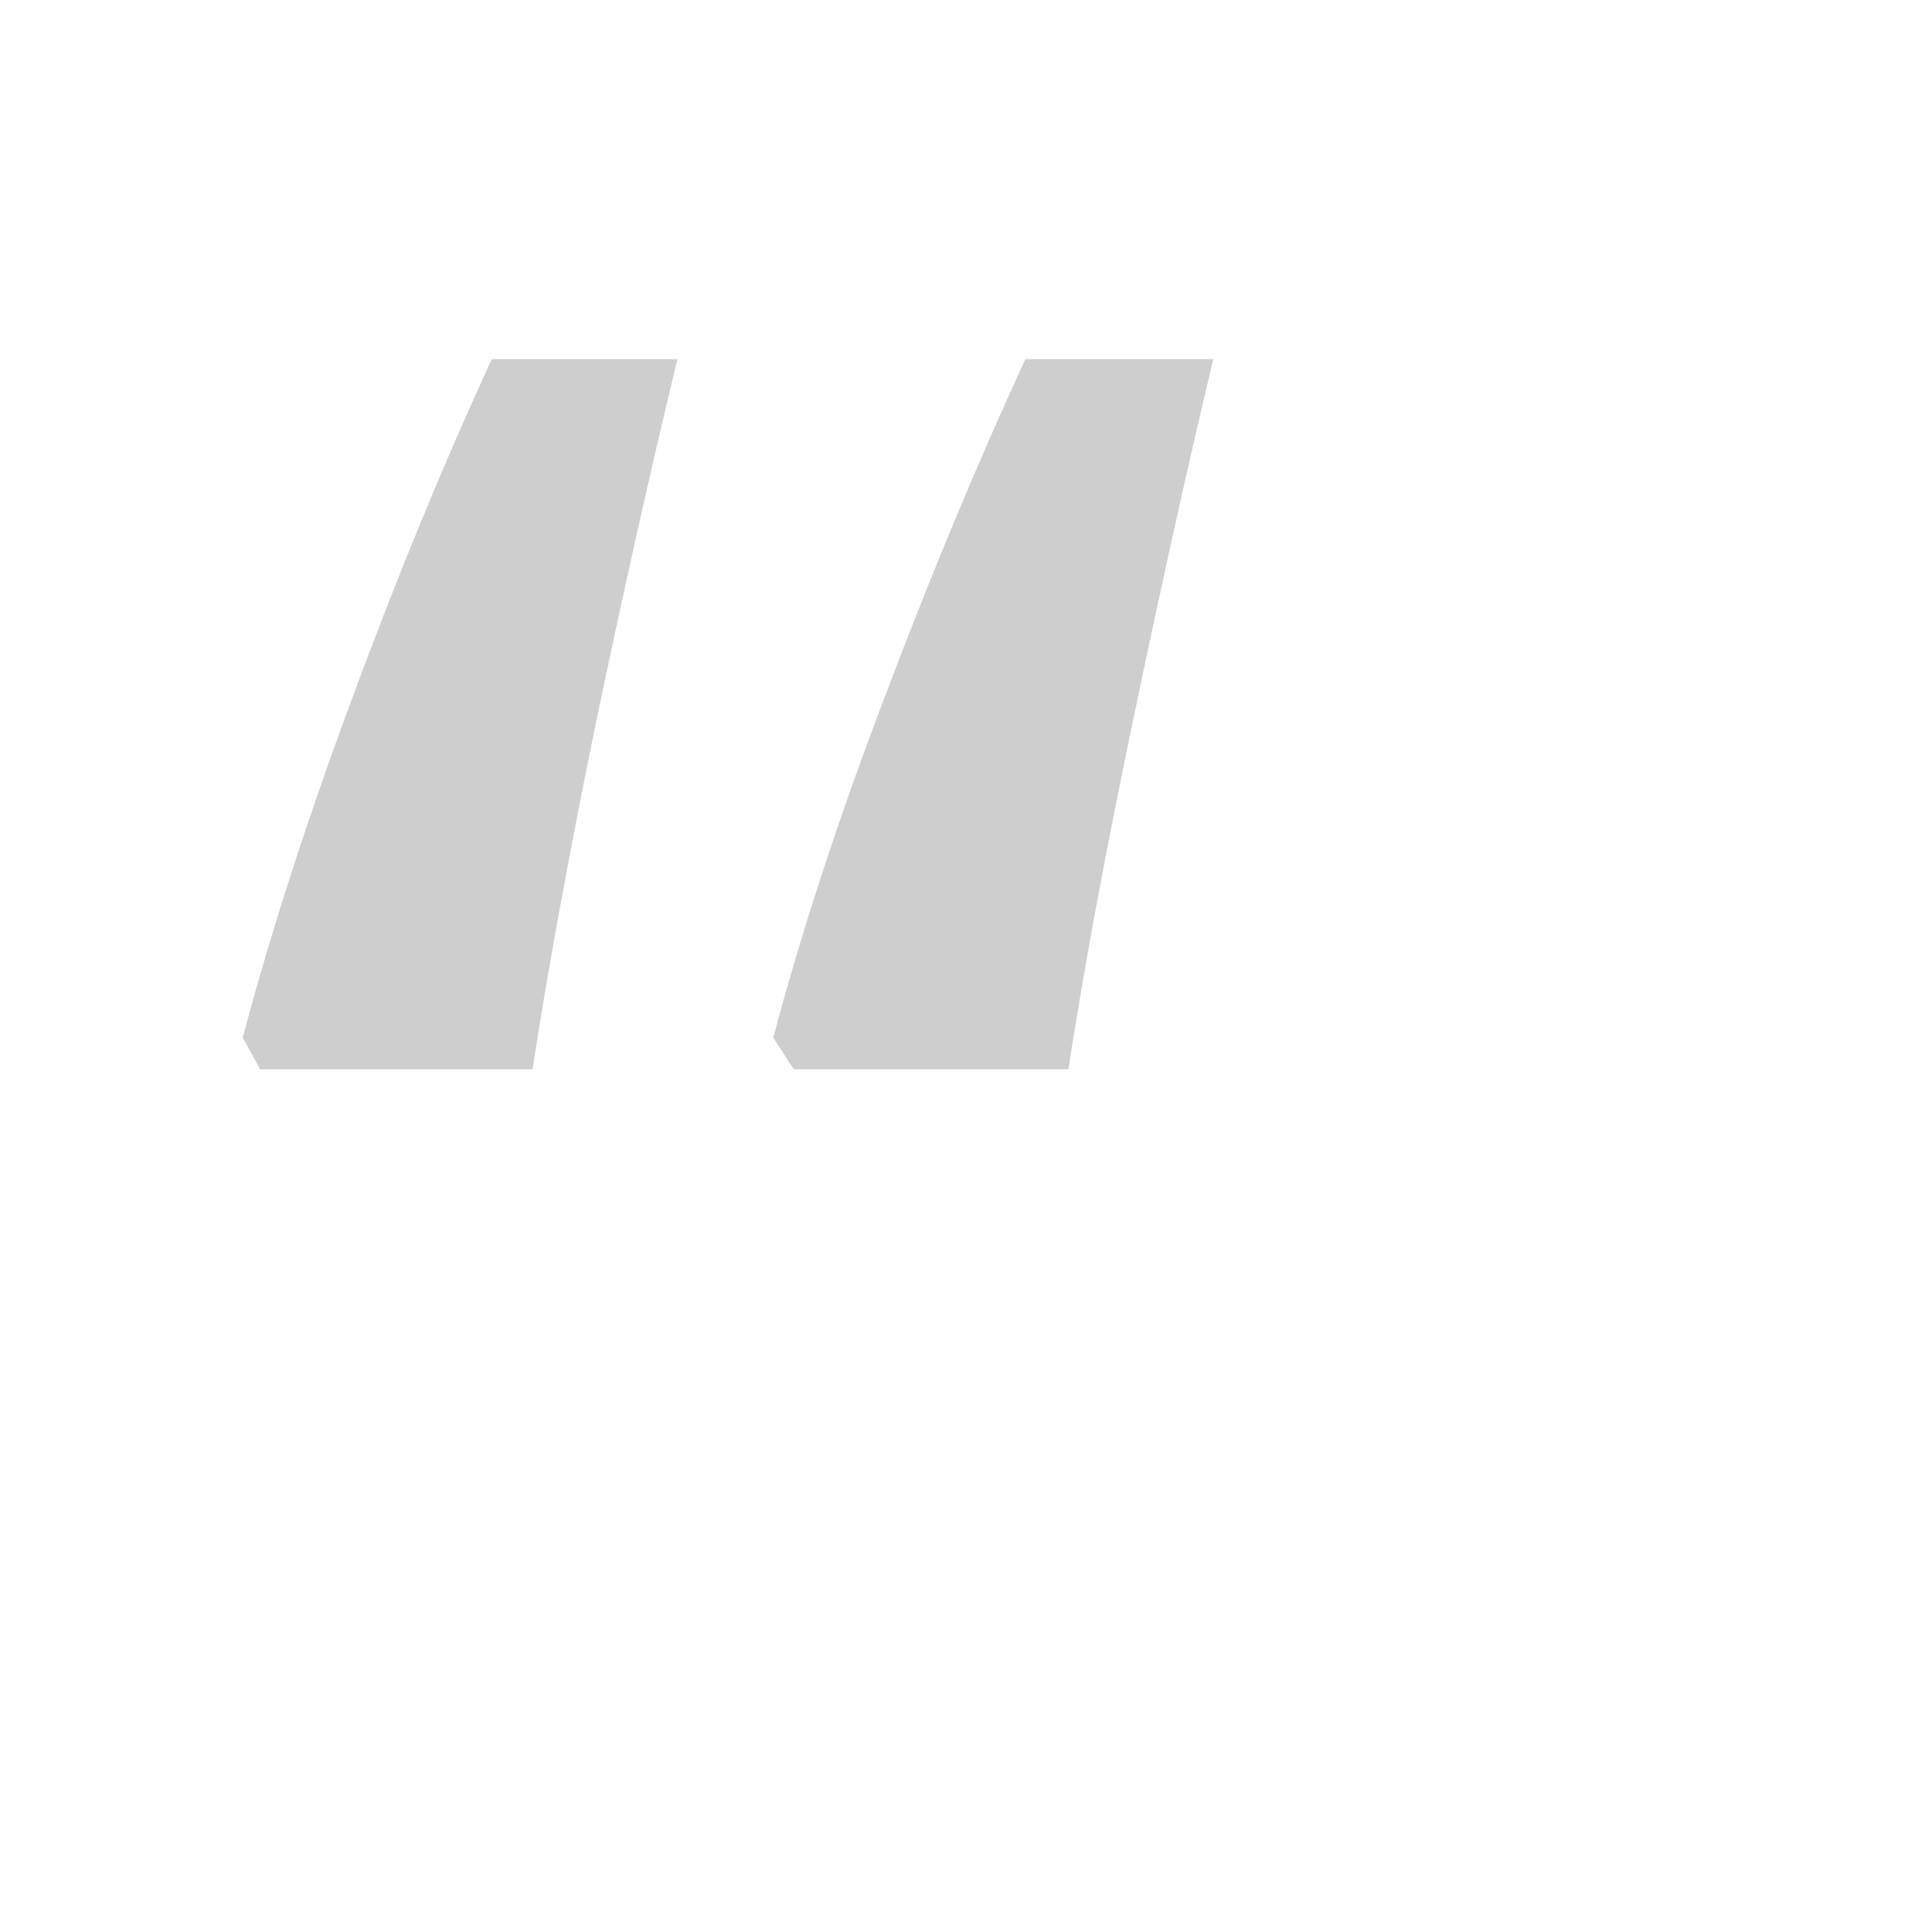
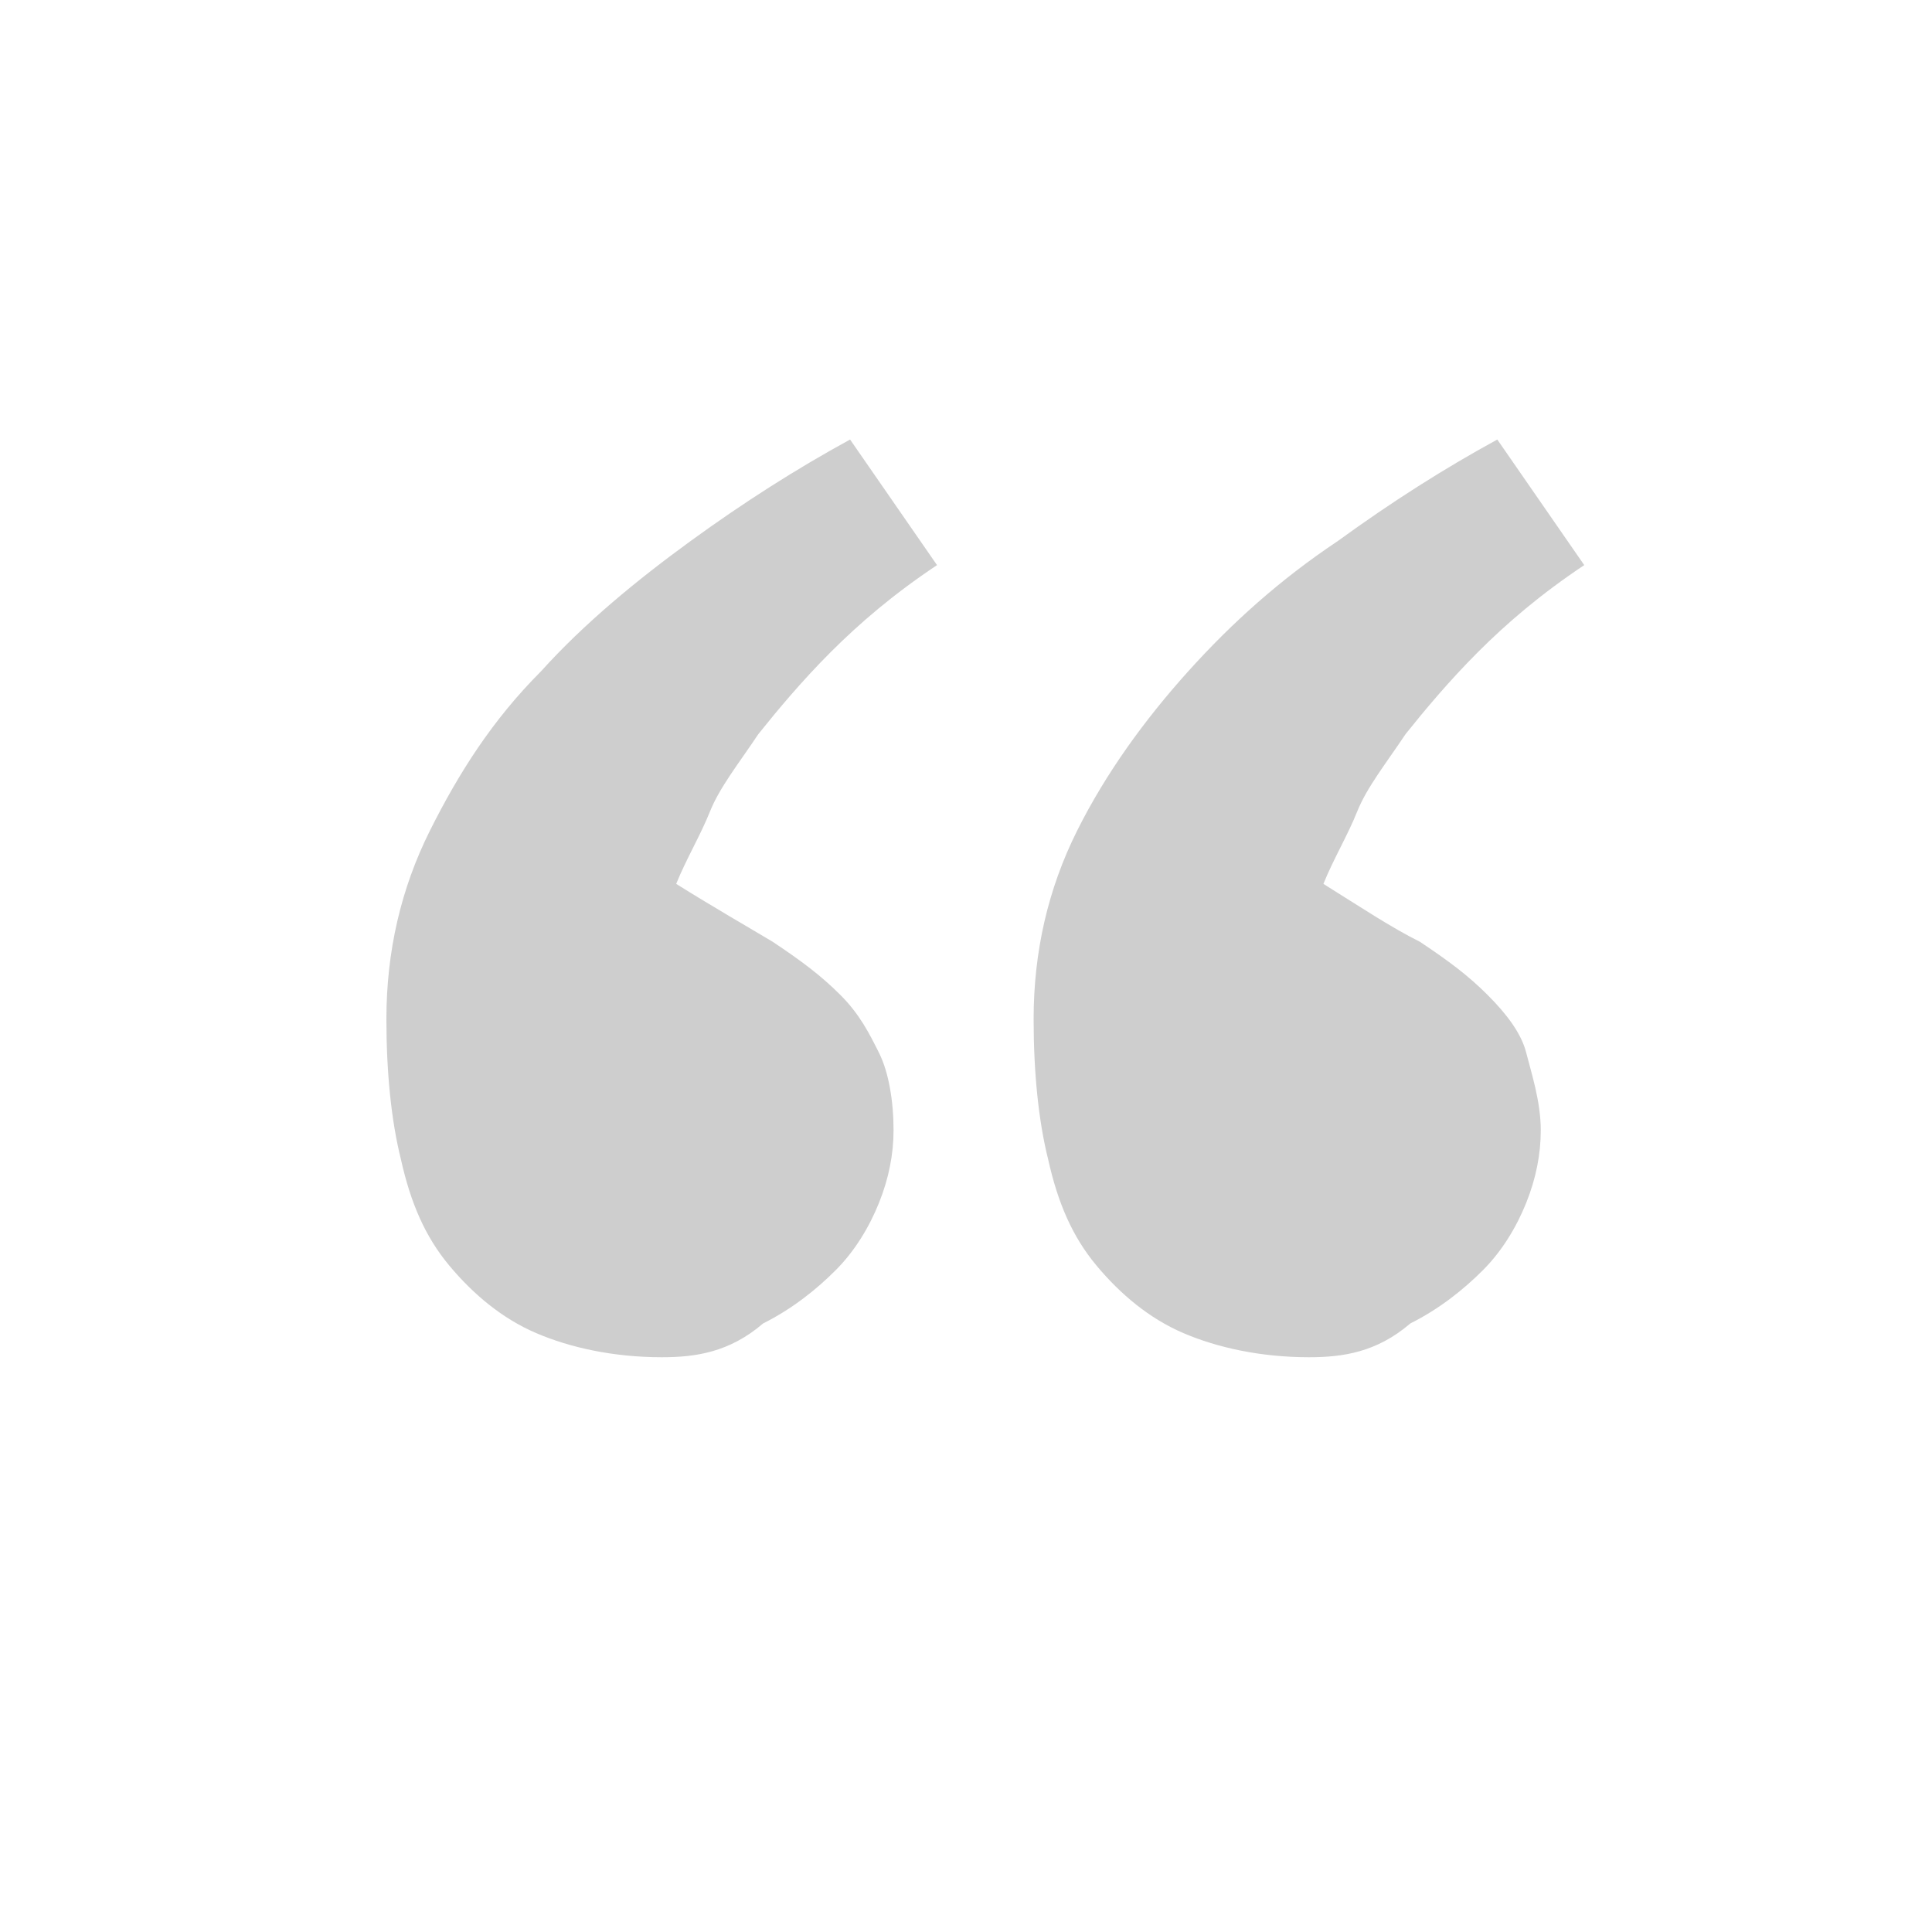
<svg xmlns="http://www.w3.org/2000/svg" version="1.1" x="0px" y="0px" viewBox="0 0 40 40" style="enable-background:new 0 0 40 40;" xml:space="preserve">
  <style type="text/css">
- 	.st0{fill:none;}
- 	.st1{display:none;fill:#CECECE;}
- 	.st2{font-family:'SitkaText-Bold';}
- 	.st3{font-size:53px;}
- 	.st4{font-family:'SitkaText-Italic';}
- 	.st5{font-family:'SitkaText';}
- 	.st6{font-size:48px;}
- 	.st7{font-family:'SitkaHeading';}
- 	.st8{font-size:36px;}
- 	.st9{font-family:'Consolas-Bold';}
- 	.st10{font-size:24px;}
- 	.st11{letter-spacing:-2;}
- 	.st12{font-size:32px;}
- 	.st13{font-size:40px;}
- 	.st14{display:none;}
- 	.st15{display:inline;fill:#CECECE;}
- 	.st16{font-size:15px;}
- 	.st17{fill:#CECECE;}
- 	.st18{font-size:60px;}
- 	.st19{letter-spacing:1;}
- 	.st20{display:none;fill:none;stroke:#CECECE;stroke-width:2;stroke-linecap:round;stroke-miterlimit:10;}
- 	.st21{display:inline;opacity:0.5;fill:#CECECE;}
- 	.st22{display:inline;fill:none;stroke:#CECECE;stroke-width:1.5;stroke-linecap:round;stroke-miterlimit:10;}
- 	.st23{display:inline;fill:#64CC66;}
- 	.st24{display:inline;fill:#5B90C4;}
- 	.st25{display:inline;fill:#CC5A5A;}
- 	.st26{fill:none;stroke:#000000;stroke-width:0.25;stroke-miterlimit:10;}
+ 	.st0{display:none;}
+ 	.st1{display:inline;fill:none;}
+ 	.st2{display:inline;fill:#CECECE;}
+ 	.st3{fill:none;}
+ 	.st4{fill:#CECECE;}
+ 	.st5{display:none;fill:none;stroke:#CECECE;stroke-width:2;stroke-linecap:round;stroke-miterlimit:10;}
+ 	.st6{display:none;fill:#CECECE;}
+ 	.st7{display:none;fill:none;stroke:#CECECE;stroke-width:2.5;stroke-miterlimit:10;}
+ 	.st8{display:inline;fill:none;stroke:#CECECE;stroke-width:2;stroke-miterlimit:10;}
+ 	.st9{display:inline;fill:none;stroke:#CECECE;stroke-width:4;stroke-linecap:round;stroke-miterlimit:10;}
+ 	.st10{display:inline;fill:none;stroke:#CECECE;stroke-width:3;stroke-linecap:round;stroke-miterlimit:10;}
+ 	.st11{display:inline;fill:#75B6CC;}
+ 	.st12{display:inline;fill:#63E58E;}
+ 	.st13{display:inline;opacity:0.5;fill:#CECECE;}
+ 	.st14{display:inline;fill:none;stroke:#CECECE;stroke-width:1.5;stroke-linecap:round;stroke-miterlimit:10;}
+ 	.st15{display:inline;opacity:0.25;fill:#3C8199;}
+ 	.st16{display:inline;fill:#998D77;}
+ 	.st17{display:inline;fill:#82A5A8;}
+ 	.st18{display:inline;fill:#64CC66;}
+ 	.st19{display:inline;fill:#5B90C4;}
+ 	.st20{display:inline;fill:#CC5A5A;}
+ 	.st21{display:inline;fill:none;stroke:#000000;stroke-width:0.25;stroke-miterlimit:10;}
</style>
  <g id="Layer_1">
-     <rect class="st0" width="40" height="40" />
-     <text transform="matrix(1 0 0 1 2.1216 36.4629)" class="st1 st2 st3">B</text>
-     <rect class="st0" width="40" height="40" />
-     <text transform="matrix(1 0 0 1 10.1538 36.4629)" class="st1 st4 st3">I</text>
-     <rect class="st0" width="40" height="40" />
-     <text transform="matrix(1 0 0 1 2.4004 33.0234)" class="st1 st5 st6" style="text-decoration: underline;">U</text>
-     <rect class="st0" width="40" height="40" />
-     <text transform="matrix(1 0 0 1 5.1016 36.4629)" class="st1 st5 st3" style="text-decoration: line-through;">S</text>
-     <rect class="st0" width="40" height="40" />
-     <text transform="matrix(1 0 0 1 9.9185 36.4629)" class="st1 st2 st3">!</text>
-     <rect x="0.5" y="8" class="st0" width="40" height="40" />
-     <text transform="matrix(1 0 0 1 1.2441 32.4082)" class="st1 st7 st8">h2</text>
-     <rect y="11" class="st0" width="40" height="40" />
-     <text transform="matrix(1 0 0 1 2.5591 27.5596)" class="st1 st9 st10 st11">&lt;/&gt;</text>
-     <rect x="10" y="13" class="st0" width="40" height="40" />
-     <text transform="matrix(1 0 0 1 21.46 33.0156)" class="st1 st5 st12">t</text>
-     <rect x="-7" y="7.5" class="st0" width="40" height="40" />
-     <text transform="matrix(1 0 0 1 0.4849 33.0195)" class="st1 st5 st13">T</text>
-     <rect x="-24" class="st0" width="40" height="40" />
-     <text transform="matrix(1 0 0 1 4.3936 10.3198)" class="st14">
-       <tspan x="0" y="0" class="st15 st5 st16">1.</tspan>
-       <tspan x="-1.7" y="12" class="st15 st5 st16">2.</tspan>
-       <tspan x="-1.5" y="24" class="st15 st5 st16">3.</tspan>
-     </text>
-     <rect x="-16" y="9" class="st0" width="72" height="72" />
-     <text transform="matrix(1 0 0 1 4.3071 50.2793)" class="st17 st2 st18">“</text>
-     <rect class="st0" width="40" height="40" />
-     <text transform="matrix(1 0 0 1 9.9185 36.4629)" class="st1 st2 st3 st19">!</text>
-     <line class="st20" x1="20" y1="7" x2="35.5" y2="7" />
-     <line class="st20" x1="20.5" y1="19.8" x2="36" y2="19.8" />
-     <line class="st20" x1="20.5" y1="32.5" x2="36" y2="32.5" />
-     <circle class="st1" cx="8" cy="7" r="3" />
-     <circle class="st1" cx="8" cy="20" r="3" />
-     <circle class="st1" cx="8" cy="33" r="3" />
+     <g class="st0">
+       <rect y="3" class="st1" width="40" height="40" />
+       <path class="st2" d="M5.8,34.2l3.3-1.3c0.2-0.1,0.4-0.2,0.6-0.4s0.2-0.4,0.2-0.7V9.5c0-0.3-0.1-0.5-0.2-0.7    C9.5,8.7,9.3,8.6,9.1,8.5L5.8,7.3V5.4H21c2.3,0,4.1,0.2,5.6,0.6C28,6.4,29.2,6.9,30,7.5c0.8,0.6,1.4,1.4,1.7,2.2    c0.3,0.8,0.5,1.7,0.5,2.5c0,1-0.2,1.9-0.5,2.7S31,16.4,30.5,17c-0.6,0.6-1.3,1.2-2.1,1.6c-0.8,0.4-1.7,0.8-2.7,1v0.2    c1.3,0.1,2.4,0.3,3.5,0.7c1.1,0.4,2,0.9,2.7,1.5c0.8,0.6,1.4,1.4,1.8,2.3s0.6,1.8,0.6,2.9c0,1.2-0.2,2.2-0.5,3.1S33,32,32.4,32.6    s-1.3,1.2-2.1,1.6c-0.8,0.4-1.7,0.8-2.6,1.1c-0.9,0.3-1.9,0.5-3,0.6c-1,0.1-2.1,0.2-3.1,0.2H5.8V34.2z M18.9,18.7    c1.1,0,2.1-0.1,2.8-0.3c0.8-0.2,1.4-0.5,1.8-0.9c0.5-0.4,0.8-0.8,1-1.4c0.2-0.5,0.3-1.2,0.3-1.9c0-1.8-0.4-3.2-1.3-4    C22.7,9.4,21.4,9,19.5,9h-2.6v9.7H18.9z M21.1,32.5c1.9,0,3.3-0.4,4.2-1.2c0.9-0.8,1.4-2,1.4-3.8c0-1-0.1-1.9-0.4-2.6    c-0.2-0.7-0.6-1.3-1.1-1.7s-1.2-0.8-2-0.9s-1.8-0.3-3-0.3h-3.3v10.5H21.1z" />
+     </g>
+     <g class="st0">
+       <rect y="2" class="st1" width="40" height="40" />
+       <path class="st2" d="M24.1,35H11.2l0.4-1.6l3.4-1c0.3-0.1,0.5-0.2,0.7-0.4c0.2-0.2,0.3-0.4,0.4-0.7l5.1-23.2    c0.1-0.3,0-0.5-0.1-0.7c-0.1-0.1-0.3-0.3-0.5-0.4L17.1,6l0.3-1.6h12.9L30,6l-2.5,0.8c-0.2,0.1-0.4,0.1-0.6,0.2    c-0.2,0.1-0.4,0.1-0.6,0.2c-0.2,0.1-0.4,0.2-0.5,0.4s-0.2,0.3-0.3,0.5l-5.1,23.2c-0.1,0.3,0,0.5,0.1,0.7c0.1,0.2,0.3,0.3,0.5,0.4    l3.5,1L24.1,35z" />
+     </g>
+     <g class="st0">
+       <rect y="2" class="st1" width="40" height="40" />
+       <path class="st2" d="M9.2,7.6C9.2,7.3,9.2,7.1,9,7S8.7,6.7,8.4,6.7l-3-1V4.2h11.6v1.4l-3,1c-0.2,0.1-0.4,0.2-0.5,0.3    c-0.1,0.1-0.2,0.4-0.2,0.6v15.1c0,0.5,0,1,0.1,1.5s0.2,1.1,0.4,1.7s0.5,1.1,0.8,1.6c0.3,0.5,0.8,0.9,1.3,1.3    c0.5,0.4,1.2,0.7,1.9,0.9c0.7,0.2,1.6,0.4,2.6,0.4c1,0,1.9-0.1,2.7-0.4s1.4-0.6,2-0.9c0.6-0.4,1.1-0.8,1.4-1.3    c0.4-0.5,0.7-1,0.9-1.6s0.4-1.1,0.5-1.6s0.1-1,0.1-1.5V7.7c0-0.3-0.1-0.5-0.2-0.6s-0.3-0.2-0.5-0.3l-3-1.1V4.2h10.1v1.4l-3,1.1    C31.3,6.9,31.2,7,31,7.1s-0.2,0.3-0.2,0.6v16.1c0,1.1-0.2,2.1-0.5,3c-0.3,0.9-0.8,1.7-1.3,2.3c-0.6,0.7-1.2,1.2-1.9,1.7    s-1.5,0.9-2.3,1.2c-0.8,0.3-1.6,0.5-2.4,0.7c-0.8,0.1-1.6,0.2-2.3,0.2c-1.8,0-3.4-0.2-4.7-0.7c-1.3-0.5-2.5-1.1-3.4-1.8    c-0.9-0.8-1.6-1.6-2-2.6c-0.5-1-0.7-2-0.7-3.1V7.6z" />
+       <path class="st2" d="M3.9,36.3v-2h32.3v2H3.9z" />
+     </g>
+     <g class="st0">
+       <rect y="2" class="st1" width="40" height="40" />
+       <path class="st2" d="M9.2,25.6h2.5l0.9,4.4c0,0.2,0.2,0.4,0.4,0.6s0.4,0.4,0.6,0.5c0.4,0.3,0.8,0.5,1.3,0.8s1,0.5,1.5,0.6    c0.5,0.2,1,0.3,1.6,0.4c0.5,0.1,1.1,0.2,1.7,0.2c1.1,0,2.1-0.1,3-0.4c0.9-0.2,1.6-0.6,2.3-1.1c0.6-0.5,1.1-1,1.4-1.7    c0.3-0.7,0.5-1.4,0.5-2.3c0-1.3-0.4-2.3-1.1-3.1c-0.8-0.8-1.8-1.5-3-2c-0.6-0.3-1.2-0.5-1.8-0.7c-0.6-0.2-1.2-0.4-1.8-0.6    s-1.2-0.4-1.8-0.6c-0.6-0.2-1.2-0.4-1.7-0.6c-1.7-0.7-3.1-1.7-4.1-3c-1-1.3-1.5-2.9-1.5-4.7c0-1.2,0.3-2.4,0.8-3.4    c0.5-1.1,1.3-2,2.2-2.7c0.9-0.8,2-1.4,3.3-1.8c1.3-0.4,2.6-0.6,4.1-0.6c0.9,0,1.7,0,2.5,0.1c0.8,0.1,1.6,0.2,2.4,0.3    c0.8,0.1,1.5,0.3,2.2,0.5c0.7,0.2,1.4,0.3,2,0.5v7.8h-2.5L26,8.8c0-0.2-0.2-0.4-0.4-0.6c-0.2-0.2-0.4-0.3-0.6-0.5    c-0.3-0.2-0.5-0.4-0.9-0.5s-0.7-0.3-1.1-0.4c-0.4-0.1-0.8-0.2-1.3-0.3c-0.5-0.1-0.9-0.1-1.4-0.1c-1,0-1.9,0.1-2.7,0.3    c-0.8,0.2-1.5,0.5-2,0.9c-0.5,0.4-1,0.9-1.2,1.4c-0.3,0.5-0.4,1.1-0.4,1.7c0,0.6,0.1,1.1,0.2,1.6c0.1,0.5,0.4,1,0.7,1.5    c0.3,0.5,0.8,0.9,1.3,1.3c0.6,0.4,1.3,0.8,2.1,1.1c0.6,0.2,1.1,0.4,1.7,0.6c0.6,0.2,1.1,0.4,1.7,0.6s1.1,0.4,1.7,0.6    c0.6,0.2,1.2,0.5,1.9,0.7c0.7,0.3,1.4,0.7,2.1,1.1c0.7,0.4,1.3,0.9,1.8,1.6c0.5,0.6,1,1.3,1.3,2.2c0.3,0.8,0.5,1.8,0.5,2.9    c0,1.2-0.2,2.3-0.7,3.4c-0.4,1.1-1.2,2.1-2.1,2.9s-2.2,1.5-3.7,2.1c-1.5,0.5-3.3,0.8-5.4,0.8c-0.7,0-1.5-0.1-2.3-0.2    c-0.8-0.1-1.6-0.3-2.5-0.4c-0.8-0.2-1.7-0.4-2.5-0.6c-0.8-0.2-1.7-0.5-2.5-0.7L9.2,25.6z" />
+     </g>
+     <g class="st0">
+       <rect y="2" class="st1" width="40" height="40" />
+       <path class="st2" d="M20,35.6c-0.6,0-1.1-0.1-1.6-0.3c-0.5-0.2-0.9-0.5-1.3-0.8c-0.4-0.3-0.7-0.8-0.9-1.2c-0.2-0.5-0.3-1-0.3-1.5    s0.1-1.1,0.3-1.5c0.2-0.5,0.5-0.9,0.9-1.3c0.4-0.4,0.8-0.6,1.3-0.9c0.5-0.2,1-0.3,1.6-0.3c0.6,0,1.1,0.1,1.6,0.3s1,0.5,1.3,0.9    c0.4,0.4,0.7,0.8,0.9,1.3s0.3,1,0.3,1.5s-0.1,1.1-0.3,1.5c-0.2,0.5-0.5,0.9-0.9,1.2c-0.4,0.3-0.8,0.6-1.3,0.8S20.6,35.6,20,35.6z     M15.9,5.5V4.4h8.1v1.1L21.9,25h-3.7L15.9,5.5z" />
+     </g>
+     <g class="st0">
+       <rect x="0.5" y="8" class="st1" width="40" height="40" />
+       <path class="st2" d="M1.9,31.5L3.7,31C4,31,4.1,30.9,4.3,30.7c0.1-0.1,0.2-0.3,0.2-0.6V11.3c0-0.3-0.1-0.5-0.2-0.6    c-0.1-0.2-0.4-0.3-0.7-0.4L1.9,9.6V8.9L7.3,8v9.7v0.9c0.5-0.6,0.9-1.1,1.4-1.5c0.4-0.4,0.9-0.6,1.3-0.8c0.4-0.2,0.8-0.3,1.3-0.4    c0.4-0.1,0.8-0.1,1.2-0.1c0.7,0,1.4,0.1,2,0.3c0.6,0.2,1.2,0.5,1.7,1c0.5,0.5,0.8,1,1.1,1.8c0.3,0.7,0.4,1.6,0.4,2.6v8.7    c0,0.3,0.1,0.5,0.2,0.6s0.3,0.3,0.5,0.3l1.6,0.5v0.9h-7.6v-0.9l1.7-0.5c0.2-0.1,0.3-0.2,0.5-0.3c0.1-0.1,0.2-0.4,0.2-0.6v-7.5    c0-0.7,0-1.4-0.1-2c-0.1-0.6-0.3-1.1-0.5-1.5c-0.3-0.4-0.6-0.7-1.1-0.9c-0.5-0.2-1.1-0.3-1.8-0.3c-0.3,0-0.7,0-1,0.1    s-0.7,0.2-1.1,0.3s-0.7,0.3-1,0.5c-0.3,0.2-0.6,0.5-0.8,0.8v10.7c0,0.2,0.1,0.4,0.2,0.6C7.6,30.9,7.8,31,8,31l1.5,0.5v0.9H1.9    V31.5z" />
+       <path class="st2" d="M23.2,30.7c1-0.8,2-1.5,3-2.2c0.9-0.7,1.8-1.3,2.5-1.8c0.8-0.6,1.5-1.1,2.1-1.6s1.1-1,1.6-1.6    c0.4-0.5,0.7-1.1,1-1.6c0.2-0.6,0.3-1.2,0.3-1.9c0-0.6-0.1-1.1-0.2-1.5c-0.1-0.5-0.3-0.8-0.5-1.2c-0.3-0.3-0.6-0.6-1-0.7    c-0.4-0.2-0.9-0.3-1.5-0.3c-0.6,0-1.2,0.1-1.8,0.4c-0.6,0.2-1.2,0.5-1.7,0.9c-0.5,0.3-1,0.7-1.5,1c-0.4,0.4-0.8,0.7-1.1,0.9h-0.5    l-0.4-2.9c0.2-0.1,0.6-0.3,1-0.5c0.4-0.2,0.9-0.4,1.5-0.6c0.6-0.2,1.2-0.4,1.9-0.5c0.7-0.2,1.4-0.2,2.1-0.2c1,0,1.9,0.1,2.7,0.3    c0.8,0.2,1.6,0.5,2.2,0.9s1.1,0.9,1.4,1.6c0.4,0.6,0.5,1.4,0.5,2.3c0,0.8-0.1,1.5-0.4,2.1s-0.6,1.2-1.1,1.8    c-0.5,0.5-1,1.1-1.6,1.6c-0.6,0.5-1.3,1-2.1,1.5s-1.6,1-2.5,1.5c-0.9,0.5-1.8,1.1-2.7,1.7v0.1l2.2-0.1h6.9c0.3,0,0.6-0.1,0.7-0.2    c0.2-0.1,0.3-0.3,0.3-0.6l0.4-1.9h1.1v5.3H23.2V30.7z" />
+     </g>
+     <g class="st0">
+       <rect y="10" class="st1" width="40" height="40" />
+       <path class="st2" d="M10.6,28.9l-8.9-7.5l8.9-7.5l2.1,2.1l-6.5,5.4l6.5,5.4L10.6,28.9z" />
+       <path class="st2" d="M16.7,31.5h-3.1L22.7,10h3.1L16.7,31.5z" />
+       <path class="st2" d="M29.4,14l8.9,7.5l-8.9,7.5l-2-2.1l6.5-5.4l-6.5-5.4L29.4,14z" />
+     </g>
+     <g class="st0">
+       <rect x="10" y="13" class="st1" width="40" height="40" />
+       <path class="st2" d="M26.1,32l2.1-0.6c0.1,0,0.2-0.1,0.3-0.2s0.1-0.2,0.1-0.3V17.7h-3.8c-0.1,0-0.2,0-0.3,0.1s-0.1,0.2-0.1,0.3    l-0.5,2.6h-1.6v-4.6h15.7v4.6h-1.6L35.7,18c0-0.1-0.1-0.2-0.1-0.3c-0.1-0.1-0.2-0.1-0.3-0.1h-3.9v13.2c0,0.1,0,0.3,0.1,0.3    c0.1,0.1,0.2,0.1,0.3,0.2l2.1,0.6V33h-7.8V32z" />
+     </g>
+     <g class="st0">
+       <rect x="-7" y="7.5" class="st1" width="40" height="40" />
+       <path class="st2" d="M7.5,31.7l2.9-0.9c0.2-0.1,0.4-0.2,0.5-0.3c0.1-0.1,0.2-0.3,0.2-0.6V9.7H5.3c-0.2,0-0.4,0.1-0.5,0.2    s-0.2,0.3-0.3,0.5l-0.7,3.8H1.7V7.5h22.6v6.6h-2.1l-0.7-3.8c0-0.2-0.1-0.4-0.3-0.5c-0.1-0.1-0.3-0.2-0.5-0.2h-5.9v20.3    c0,0.3,0.1,0.5,0.2,0.6c0.1,0.1,0.3,0.2,0.5,0.3l2.9,0.9V33h-11V31.7z" />
+     </g>
+     <g class="st0">
+       <rect x="-22" y="1" class="st1" width="40" height="40" />
+       <path class="st2" d="M8.5,11.3h-6v-1.2H5v-7L2.7,4.4L2.2,3.3l3-1.6h1.1v8.4h2.1V11.3z" />
+       <path class="st2" d="M13.8,9c0.2,0,0.3,0,0.5,0.1c0.1,0.1,0.3,0.2,0.4,0.3c0.1,0.1,0.2,0.2,0.3,0.4C15,9.9,15,10.1,15,10.3    c0,0.2,0,0.3-0.1,0.5s-0.2,0.3-0.3,0.4c-0.1,0.1-0.2,0.2-0.4,0.3c-0.1,0.1-0.3,0.1-0.5,0.1c-0.2,0-0.3,0-0.5-0.1s-0.3-0.1-0.4-0.3    c-0.1-0.1-0.2-0.2-0.3-0.4s-0.1-0.3-0.1-0.5c0-0.2,0-0.3,0.1-0.5c0.1-0.1,0.2-0.3,0.3-0.4c0.1-0.1,0.2-0.2,0.4-0.3S13.6,9,13.8,9z    " />
+       <path class="st2" d="M8.6,23.3H2.3v-1.1l2.5-2.5c0.4-0.4,0.7-0.7,1-1s0.5-0.6,0.6-0.8c0.1-0.2,0.2-0.5,0.3-0.7s0.1-0.4,0.1-0.7    c0-0.2,0-0.5-0.1-0.7c-0.1-0.2-0.2-0.4-0.3-0.6C6.2,15.1,6,15,5.8,14.9S5.3,14.8,5,14.8c-0.4,0-0.8,0.1-1.1,0.3    c-0.3,0.2-0.6,0.4-0.9,0.7l-0.7-0.8c0.4-0.4,0.8-0.7,1.2-0.9c0.5-0.2,1-0.3,1.6-0.3c0.4,0,0.8,0.1,1.2,0.2C6.7,14,7,14.1,7.3,14.4    c0.3,0.2,0.5,0.5,0.6,0.9C8,15.6,8.1,16,8.1,16.4c0,0.4,0,0.7-0.1,1s-0.2,0.6-0.4,0.9c-0.2,0.3-0.4,0.6-0.7,1    c-0.3,0.3-0.7,0.7-1.1,1.1l-1.7,1.7h4.7V23.3z" />
+       <path class="st2" d="M13.8,21c0.2,0,0.3,0,0.5,0.1c0.1,0.1,0.3,0.2,0.4,0.3c0.1,0.1,0.2,0.2,0.3,0.4c0.1,0.1,0.1,0.3,0.1,0.5    c0,0.2,0,0.3-0.1,0.5s-0.2,0.3-0.3,0.4c-0.1,0.1-0.2,0.2-0.4,0.3c-0.1,0.1-0.3,0.1-0.5,0.1c-0.2,0-0.3,0-0.5-0.1    c-0.1-0.1-0.3-0.2-0.4-0.3c-0.1-0.1-0.2-0.2-0.3-0.4s-0.1-0.3-0.1-0.5c0-0.2,0-0.3,0.1-0.5c0.1-0.1,0.2-0.3,0.3-0.4    c0.1-0.1,0.2-0.2,0.4-0.3S13.6,21,13.8,21z" />
+       <path class="st2" d="M8.4,32.4c0,0.4-0.1,0.8-0.3,1.2c-0.2,0.4-0.4,0.7-0.8,1c-0.3,0.3-0.8,0.5-1.3,0.7c-0.5,0.2-1.1,0.2-1.8,0.2    c-0.4,0-0.7,0-1,0c-0.3,0-0.6-0.1-0.8-0.1v-1.1c0.3,0.1,0.6,0.1,1,0.1c0.3,0,0.7,0,1,0c0.5,0,0.9,0,1.2-0.1    C6,34.2,6.2,34,6.5,33.9c0.2-0.2,0.4-0.4,0.5-0.6c0.1-0.2,0.1-0.5,0.1-0.8c0-0.3-0.1-0.5-0.2-0.7c-0.1-0.2-0.3-0.4-0.5-0.5    c-0.2-0.1-0.5-0.2-0.8-0.3c-0.3-0.1-0.6-0.1-1-0.1H3.6v-1h1.1c0.3,0,0.6,0,0.8-0.1c0.2-0.1,0.4-0.2,0.6-0.3    c0.2-0.1,0.3-0.3,0.4-0.5c0.1-0.2,0.1-0.4,0.1-0.7c0-0.5-0.2-0.9-0.5-1.1c-0.3-0.2-0.8-0.4-1.4-0.4c-0.3,0-0.7,0-1,0.1    c-0.3,0.1-0.7,0.2-1.1,0.3V26C2.8,26,3,25.9,3.2,25.9c0.2,0,0.4-0.1,0.6-0.1c0.2,0,0.4-0.1,0.6-0.1c0.2,0,0.4,0,0.5,0    c0.5,0,1,0.1,1.3,0.2c0.4,0.1,0.7,0.3,1,0.5c0.3,0.2,0.5,0.5,0.6,0.7c0.1,0.3,0.2,0.6,0.2,1c0,0.5-0.1,1-0.4,1.4    c-0.3,0.4-0.7,0.7-1.2,0.9c0.2,0,0.5,0.1,0.7,0.2c0.2,0.1,0.5,0.3,0.7,0.5c0.2,0.2,0.3,0.4,0.5,0.6C8.3,31.9,8.4,32.1,8.4,32.4z" />
+       <path class="st2" d="M13.8,33c0.2,0,0.3,0,0.5,0.1c0.1,0.1,0.3,0.2,0.4,0.3c0.1,0.1,0.2,0.2,0.3,0.4c0.1,0.1,0.1,0.3,0.1,0.5    c0,0.2,0,0.3-0.1,0.5s-0.2,0.3-0.3,0.4c-0.1,0.1-0.2,0.2-0.4,0.3c-0.1,0.1-0.3,0.1-0.5,0.1c-0.2,0-0.3,0-0.5-0.1    c-0.1-0.1-0.3-0.2-0.4-0.3c-0.1-0.1-0.2-0.2-0.3-0.4s-0.1-0.3-0.1-0.5c0-0.2,0-0.3,0.1-0.5c0.1-0.1,0.2-0.3,0.3-0.4    c0.1-0.1,0.2-0.2,0.4-0.3S13.6,33,13.8,33z" />
+     </g>
+     <g>
+       <rect x="-16" y="9" class="st3" width="72" height="72" />
+       <path class="st4" d="M13.7,28.1c-1,0-1.9-0.2-2.6-0.5c-0.7-0.3-1.3-0.8-1.8-1.4c-0.5-0.6-0.8-1.3-1-2.2c-0.2-0.8-0.3-1.8-0.3-2.9    c0-1.4,0.3-2.7,0.9-3.9c0.6-1.2,1.3-2.3,2.3-3.3c0.9-1,2-1.9,3.1-2.7c1.1-0.8,2.2-1.5,3.3-2.1l1.8,2.6c-0.9,0.6-1.6,1.2-2.2,1.8    c-0.6,0.6-1.1,1.2-1.5,1.7c-0.4,0.6-0.8,1.1-1,1.6s-0.5,1-0.7,1.5c0.8,0.5,1.5,0.9,2,1.2c0.6,0.4,1,0.7,1.4,1.1    c0.4,0.4,0.6,0.8,0.8,1.2s0.3,1,0.3,1.6c0,0.5-0.1,1-0.3,1.5c-0.2,0.5-0.5,1-0.9,1.4c-0.4,0.4-0.9,0.8-1.5,1.1    C15.1,28,14.4,28.1,13.7,28.1z M27.1,28.1c-1,0-1.9-0.2-2.6-0.5c-0.7-0.3-1.3-0.8-1.8-1.4c-0.5-0.6-0.8-1.3-1-2.2    c-0.2-0.8-0.3-1.8-0.3-2.9c0-1.4,0.3-2.7,0.9-3.9c0.6-1.2,1.4-2.3,2.3-3.3c0.9-1,1.9-1.9,3.1-2.7c1.1-0.8,2.2-1.5,3.3-2.1l1.8,2.6    c-0.9,0.6-1.6,1.2-2.2,1.8c-0.6,0.6-1.1,1.2-1.5,1.7c-0.4,0.6-0.8,1.1-1,1.6s-0.5,1-0.7,1.5c0.8,0.5,1.4,0.9,2,1.2    c0.6,0.4,1,0.7,1.4,1.1c0.4,0.4,0.7,0.8,0.8,1.2s0.3,1,0.3,1.6c0,0.5-0.1,1-0.3,1.5s-0.5,1-0.9,1.4c-0.4,0.4-0.9,0.8-1.5,1.1    C28.5,28,27.8,28.1,27.1,28.1z" />
+     </g>
+     <g class="st0">
+       <rect y="8" class="st1" width="40" height="40" />
+       <path class="st2" d="M12.4,18.9c0,1.1-0.2,2-0.5,2.9c-0.3,0.8-0.7,1.5-1.3,2S9.5,24.7,8.8,25s-1.5,0.4-2.4,0.4    c-0.4,0-0.8,0-1.2-0.1c-0.4,0-0.8-0.1-1.2-0.2v5.1H2V13h1.9L4,15c0.6-0.8,1.3-1.4,2-1.8c0.7-0.3,1.4-0.5,2.2-0.5    c0.7,0,1.3,0.1,1.8,0.4c0.5,0.3,1,0.7,1.3,1.2c0.4,0.5,0.6,1.2,0.8,1.9C12.3,17.1,12.4,18,12.4,18.9z M10.3,19    c0-0.6,0-1.2-0.1-1.8c-0.1-0.5-0.2-1-0.4-1.4c-0.2-0.4-0.5-0.7-0.8-0.9c-0.3-0.2-0.7-0.3-1.1-0.3c-0.3,0-0.5,0-0.8,0.1    c-0.3,0.1-0.6,0.2-0.9,0.4c-0.3,0.2-0.6,0.5-0.9,0.8c-0.3,0.3-0.7,0.7-1.1,1.2v5.9c0.4,0.2,0.8,0.3,1.2,0.4    c0.4,0.1,0.9,0.1,1.3,0.1c1.1,0,2-0.4,2.7-1.2C9.9,21.7,10.3,20.6,10.3,19z" />
+       <path class="st2" d="M15.6,13h1.9l0.1,2.3c0.7-0.9,1.4-1.5,2.1-1.9c0.7-0.4,1.4-0.6,2.1-0.6c1.3,0,2.2,0.4,2.9,1.2    c0.7,0.8,1,2,0.9,3.7h-2.1c0-1.1-0.1-1.9-0.5-2.3c-0.3-0.5-0.8-0.7-1.5-0.7c-0.3,0-0.6,0.1-0.9,0.2c-0.3,0.1-0.6,0.3-0.9,0.5    c-0.3,0.2-0.6,0.5-1,0.9c-0.3,0.4-0.7,0.8-1.1,1.3v7.9h-2.1V13z" />
+       <path class="st2" d="M38.6,18.5c0,0.3,0,0.6,0,0.8c0,0.2,0,0.4,0,0.6h-8.6c0,1.3,0.3,2.2,1,2.9c0.7,0.7,1.7,1,3,1    c0.4,0,0.7,0,1.1,0c0.4,0,0.7-0.1,1-0.1s0.7-0.1,1-0.2c0.3-0.1,0.6-0.1,0.8-0.2v1.7c-0.6,0.2-1.2,0.3-2,0.4    c-0.7,0.1-1.5,0.2-2.3,0.2c-1,0-2-0.1-2.7-0.4s-1.4-0.7-1.9-1.2c-0.5-0.5-0.8-1.2-1.1-2c-0.2-0.8-0.3-1.7-0.3-2.7    c0-0.9,0.1-1.7,0.4-2.4c0.2-0.8,0.6-1.4,1.1-2c0.5-0.6,1.1-1,1.8-1.4s1.5-0.5,2.4-0.5c0.9,0,1.6,0.1,2.3,0.4    c0.7,0.3,1.2,0.6,1.7,1.1c0.5,0.5,0.8,1.1,1,1.8C38.4,16.8,38.6,17.6,38.6,18.5z M36.3,18.2c0-0.5,0-1-0.2-1.5    c-0.1-0.5-0.3-0.8-0.6-1.2c-0.3-0.3-0.6-0.6-1-0.8c-0.4-0.2-0.9-0.3-1.4-0.3c-0.5,0-0.9,0.1-1.3,0.3c-0.4,0.2-0.7,0.4-1,0.8    c-0.3,0.3-0.5,0.7-0.7,1.2c-0.2,0.5-0.3,1-0.3,1.5H36.3z" />
+     </g>
+     <line class="st5" x1="20" y1="7" x2="35.5" y2="7" />
+     <line class="st5" x1="20.5" y1="19.8" x2="36" y2="19.8" />
+     <line class="st5" x1="20.5" y1="32.5" x2="36" y2="32.5" />
+     <circle class="st6" cx="8" cy="7" r="3" />
+     <circle class="st6" cx="8" cy="20" r="3" />
+     <circle class="st6" cx="8" cy="33" r="3" />
+     <g class="st0">
+       <rect x="-41.2" y="-24" class="st1" width="14.6" height="14.8" />
+     </g>
+     <line class="st7" x1="5.5" y1="20" x2="34.5" y2="20" />
  </g>
-   <g id="pad" class="st14">
-     <rect x="3" y="6.5" class="st21" width="34" height="27" />
-     <line class="st22" x1="20" y1="7.8" x2="16.5" y2="11.3" />
-     <line class="st22" x1="20" y1="7.8" x2="23.5" y2="11.3" />
-     <line class="st22" x1="20" y1="32.3" x2="23.5" y2="28.8" />
-     <line class="st22" x1="20" y1="32.3" x2="16.5" y2="28.8" />
-     <line class="st22" x1="35.8" y1="20" x2="32.3" y2="16.5" />
-     <line class="st22" x1="35.8" y1="20" x2="32.3" y2="23.5" />
-     <line class="st22" x1="4.3" y1="20" x2="7.8" y2="23.5" />
-     <line class="st22" x1="4.3" y1="20" x2="7.8" y2="16.5" />
+   <g id="hide" class="st0">
+     <path class="st2" d="M25.3,11.5l-3,3c-0.7-0.3-1.5-0.5-2.3-0.5c-3.2,0-5.8,2.6-5.8,5.8c0,0.8,0.2,1.6,0.5,2.3l-4.2,4.2   c-4.7-2.7-8-6.4-8-6.4s8.2-9.3,17.5-9.3C21.8,10.6,23.6,10.9,25.3,11.5z" />
+     <path class="st2" d="M29,13.2L35.2,7c0.2-0.2,0.3-0.5,0.3-0.8c0-0.3-0.1-0.6-0.3-0.8c-0.1-0.1-0.2-0.2-0.3-0.2   c-0.4-0.2-1-0.1-1.3,0.2L4.8,34c-0.1,0.1-0.2,0.3-0.3,0.4c0,0.1-0.1,0.3-0.1,0.4c0,0.3,0.1,0.6,0.3,0.8c0.5,0.5,1.2,0.5,1.6,0   l7.6-7.6c1.9,0.7,3.9,1.2,5.9,1.2c9.3,0,17.5-9.3,17.5-9.3S34,15.9,29,13.2z M20,25.7c-1,0-2-0.3-2.9-0.7l7.9-7.9   c0.5,0.8,0.7,1.8,0.7,2.9C25.8,23.1,23.2,25.7,20,25.7z" />
  </g>
-   <g id="Layer_4" class="st14">
-     <rect x="9" y="6" class="st15" width="22" height="3" />
-     <rect x="4" y="14.3" class="st15" width="32" height="3" />
-     <rect x="10" y="22.7" class="st15" width="20" height="3" />
-     <rect x="2" y="31" class="st15" width="36" height="3" />
+   <g id="Layer_12" class="st0">
+     <ellipse class="st2" cx="8.5" cy="33.8" rx="5.1" ry="4.5" />
+     <ellipse class="st2" cx="29" cy="27.3" rx="5.1" ry="4.5" />
+     <line class="st8" x1="12.6" y1="34.1" x2="12.6" y2="7.8" />
+     <line class="st8" x1="33.1" y1="27.7" x2="33.1" y2="4" />
+     <line class="st9" x1="13.6" y1="7.8" x2="32.1" y2="4" />
+     <line class="st8" x1="12.6" y1="13.3" x2="33.1" y2="9.4" />
  </g>
-   <g id="Layer_5" class="st14">
-     <rect x="2" y="6" class="st15" width="22" height="3" />
-     <rect x="2" y="14.3" class="st15" width="32" height="3" />
-     <rect x="2" y="22.7" class="st15" width="20" height="3" />
-     <rect x="2" y="31" class="st15" width="36" height="3" />
+   <g id="Layer_13" class="st0">
+     <line class="st10" x1="6" y1="30.5" x2="6" y2="34.5" />
+     <line class="st10" x1="34" y1="30.5" x2="34" y2="34.5" />
+     <line class="st10" x1="6" y1="34.5" x2="34" y2="34.5" />
+     <path class="st2" d="M27.1,19.2l-6.6,8.9c-0.3,0.4-0.8,0.4-1.1,0l-6.6-8.9c-0.3-0.4,0-1.1,0.5-1.1h2.4c0.4,0,0.7-0.3,0.7-0.7V5.9   c0-0.4,0.3-0.7,0.7-0.7h5.7c0.4,0,0.7,0.3,0.7,0.7v11.5c0,0.4,0.3,0.7,0.7,0.7h2.4C27.1,18.1,27.4,18.7,27.1,19.2z" />
  </g>
-   <g id="Layer_6" class="st14">
-     <rect x="16" y="6" class="st15" width="22" height="3" />
-     <rect x="6" y="14.3" class="st15" width="32" height="3" />
-     <rect x="18" y="22.7" class="st15" width="20" height="3" />
-     <rect x="2" y="31" class="st15" width="36" height="3" />
+   <g id="url" class="st0">
+     <path class="st11" d="M36,20.7c-0.3,8.2-6.8,14.8-15,15.3c1-1.3,1.7-3.3,4-5c4-3-2-3-4-2s-4-6-5-10s-7,0-6,5c0.8,4-1.6,3.9-2.6,5.9   C5.3,27.2,4,23.7,4,20C4,12.5,9.2,6.2,16.2,4.5C13.7,6.7,11.6,9.8,14,9c3-1,10,1,10,3s3,12,4,9s0-9,2-8s2,8,4,8   C34.6,21,35.3,20.9,36,20.7z" />
+     <path class="st12" d="M25,31c-2.3,1.7-2.9,3.7-4,5c-0.3,0-0.7,0-1,0c-5.1,0-9.6-2.4-12.6-6.1c1-2,3.4-1.9,2.6-5.9c-1-5,5-9,6-5   s3,11,5,10S29,28,25,31z" />
+     <path class="st12" d="M36,20c0,0.2,0,0.5,0,0.7c-0.7,0.2-1.4,0.3-2,0.3c-2,0-2-7-4-8s-1,5-2,8s-4-7-4-9s-7-4-10-3   c-2.4,0.8-0.3-2.3,2.2-4.5C17.4,4.2,18.7,4,20,4C28.8,4,36,11.2,36,20z" />
  </g>
-   <g id="color" class="st14">
-     <circle class="st23" cx="26" cy="25" r="10" />
-     <circle class="st24" cx="14" cy="25" r="10" />
-     <circle class="st25" cx="20" cy="15" r="10" />
+   <g id="Layer_9" class="st0">
+ </g>
+   <g id="pad" class="st0">
+     <path class="st13" d="M34.4,33.5H5.6c-1.4,0-2.6-1.1-2.6-2.6V9.1c0-1.4,1.1-2.6,2.6-2.6h28.9c1.4,0,2.6,1.1,2.6,2.6v21.9   C37,32.4,35.9,33.5,34.4,33.5z" />
+     <line class="st14" x1="20" y1="7.8" x2="16.5" y2="11.3" />
+     <line class="st14" x1="20" y1="7.8" x2="23.5" y2="11.3" />
+     <line class="st14" x1="20" y1="32.3" x2="23.5" y2="28.8" />
+     <line class="st14" x1="20" y1="32.3" x2="16.5" y2="28.8" />
+     <line class="st14" x1="35.8" y1="20" x2="32.3" y2="16.5" />
+     <line class="st14" x1="35.8" y1="20" x2="32.3" y2="23.5" />
+     <line class="st14" x1="4.3" y1="20" x2="7.8" y2="23.5" />
+     <line class="st14" x1="4.3" y1="20" x2="7.8" y2="16.5" />
  </g>
-   <g id="Layer_2">
-     <line class="st26" x1="-3" y1="33" x2="-28" y2="33" />
-     <line class="st26" x1="-3" y1="8" x2="-28" y2="8" />
+   <g id="img" class="st0">
+     <path class="st13" d="M34.4,6.5H5.6C4.2,6.5,3,7.6,3,9.1v21.9c0,1.4,1.2,2.6,2.6,2.6h28.9c1.4,0,2.6-1.2,2.6-2.6V9.1   C37,7.6,35.8,6.5,34.4,6.5z M35,29.3c0,1.4-1.2,2.6-2.6,2.6H7.6c-1.4,0-2.6-1.1-2.6-2.6V10.6c0-1.4,1.2-2.6,2.6-2.6h24.9   c1.4,0,2.6,1.2,2.6,2.6V29.3z" />
+     <path class="st15" d="M29,16c-0.3,0-0.6,0.1-0.8,0.2H33v11.5c0,0.8-0.3,1.5-0.9,1.9c-0.5,0.4-1,0.6-1.7,0.6H9.6   c-1.4,0-2.6-1.1-2.6-2.6V12.2c0-1.4,1.2-2.6,2.6-2.6h20.9c1.4,0,2.6,1.1,2.6,2.6v3c-0.4-0.1-0.9-0.2-1.5-0.2C30.1,15,29,15.5,29,16   L29,16z" />
+     <path class="st16" d="M32.1,29.7c-0.5,0.4-1,0.6-1.7,0.6H11.7c0-0.2,0-0.4,0.1-0.6l4.5-6.7c0.1,0.1,0.3,0.1,0.6-0.1c2-1,3-1,4,0   s4,1,4,0s1.7-0.7,2.4-0.3L32.1,29.7z" />
+     <path class="st2" d="M27.4,22.7C26.7,22.3,25,22,25,23s-3,1-4,0s-2-1-4,0c-0.4,0.2-0.6,0.2-0.6,0.1l5-7.4c0.3-0.5,1-0.5,1.3,0   L27.4,22.7z" />
+     <path class="st2" d="M17,15H8c0-0.5,0.9-1,2-1c0.4,0,0.8,0,1.1,0.1c0.2-0.7,1-1.1,1.9-1.1c0.9,0,1.7,0.5,1.9,1.1   c0.2,0,0.4-0.1,0.6-0.1C16.3,14,17,14.5,17,15z" />
+     <path class="st2" d="M33,15.2v1h-4.8c0.2-0.1,0.5-0.2,0.8-0.2v0c0-0.5,1.1-1,2.5-1C32.1,15,32.6,15.1,33,15.2z" />
+     <path class="st2" d="M16,21.5h-3c-0.1,0-0.1,0-0.2,0c0,0,0,0,0,0H8C8,21.2,8.7,21,9.5,21c0.2,0,0.3,0,0.5,0v0c0-0.5,0.7-1,1.5-1   c0.6,0,1.1,0.2,1.3,0.5c0.1,0,0.1,0,0.2,0c0.3,0,0.5,0.2,0.5,0.5C14.9,21,16,21.2,16,21.5z" />
+     <path class="st17" d="M13,21.5h-0.2c0,0,0,0,0,0C12.9,21.5,12.9,21.5,13,21.5z" />
+   </g>
+   <g id="Layer_4" class="st0">
+     <rect x="9" y="6" class="st2" width="22" height="3" />
+     <rect x="4" y="14.3" class="st2" width="32" height="3" />
+     <rect x="10" y="22.7" class="st2" width="20" height="3" />
+     <rect x="2" y="31" class="st2" width="36" height="3" />
+   </g>
+   <g id="Layer_5" class="st0">
+     <rect x="2" y="6" class="st2" width="22" height="3" />
+     <rect x="2" y="14.3" class="st2" width="32" height="3" />
+     <rect x="2" y="22.7" class="st2" width="20" height="3" />
+     <rect x="2" y="31" class="st2" width="36" height="3" />
+   </g>
+   <g id="Layer_6" class="st0">
+     <rect x="16" y="6" class="st2" width="22" height="3" />
+     <rect x="6" y="14.3" class="st2" width="32" height="3" />
+     <rect x="18" y="22.7" class="st2" width="20" height="3" />
+     <rect x="2" y="31" class="st2" width="36" height="3" />
+   </g>
+   <g id="color" class="st0">
+     <circle class="st18" cx="26" cy="25" r="10" />
+     <circle class="st19" cx="14" cy="25" r="10" />
+     <circle class="st20" cx="20" cy="15" r="10" />
+   </g>
+   <g id="Layer_2" class="st0">
+     <line class="st21" x1="-3" y1="33" x2="-28" y2="33" />
+     <line class="st21" x1="-3" y1="8" x2="-28" y2="8" />
  </g>
</svg>
